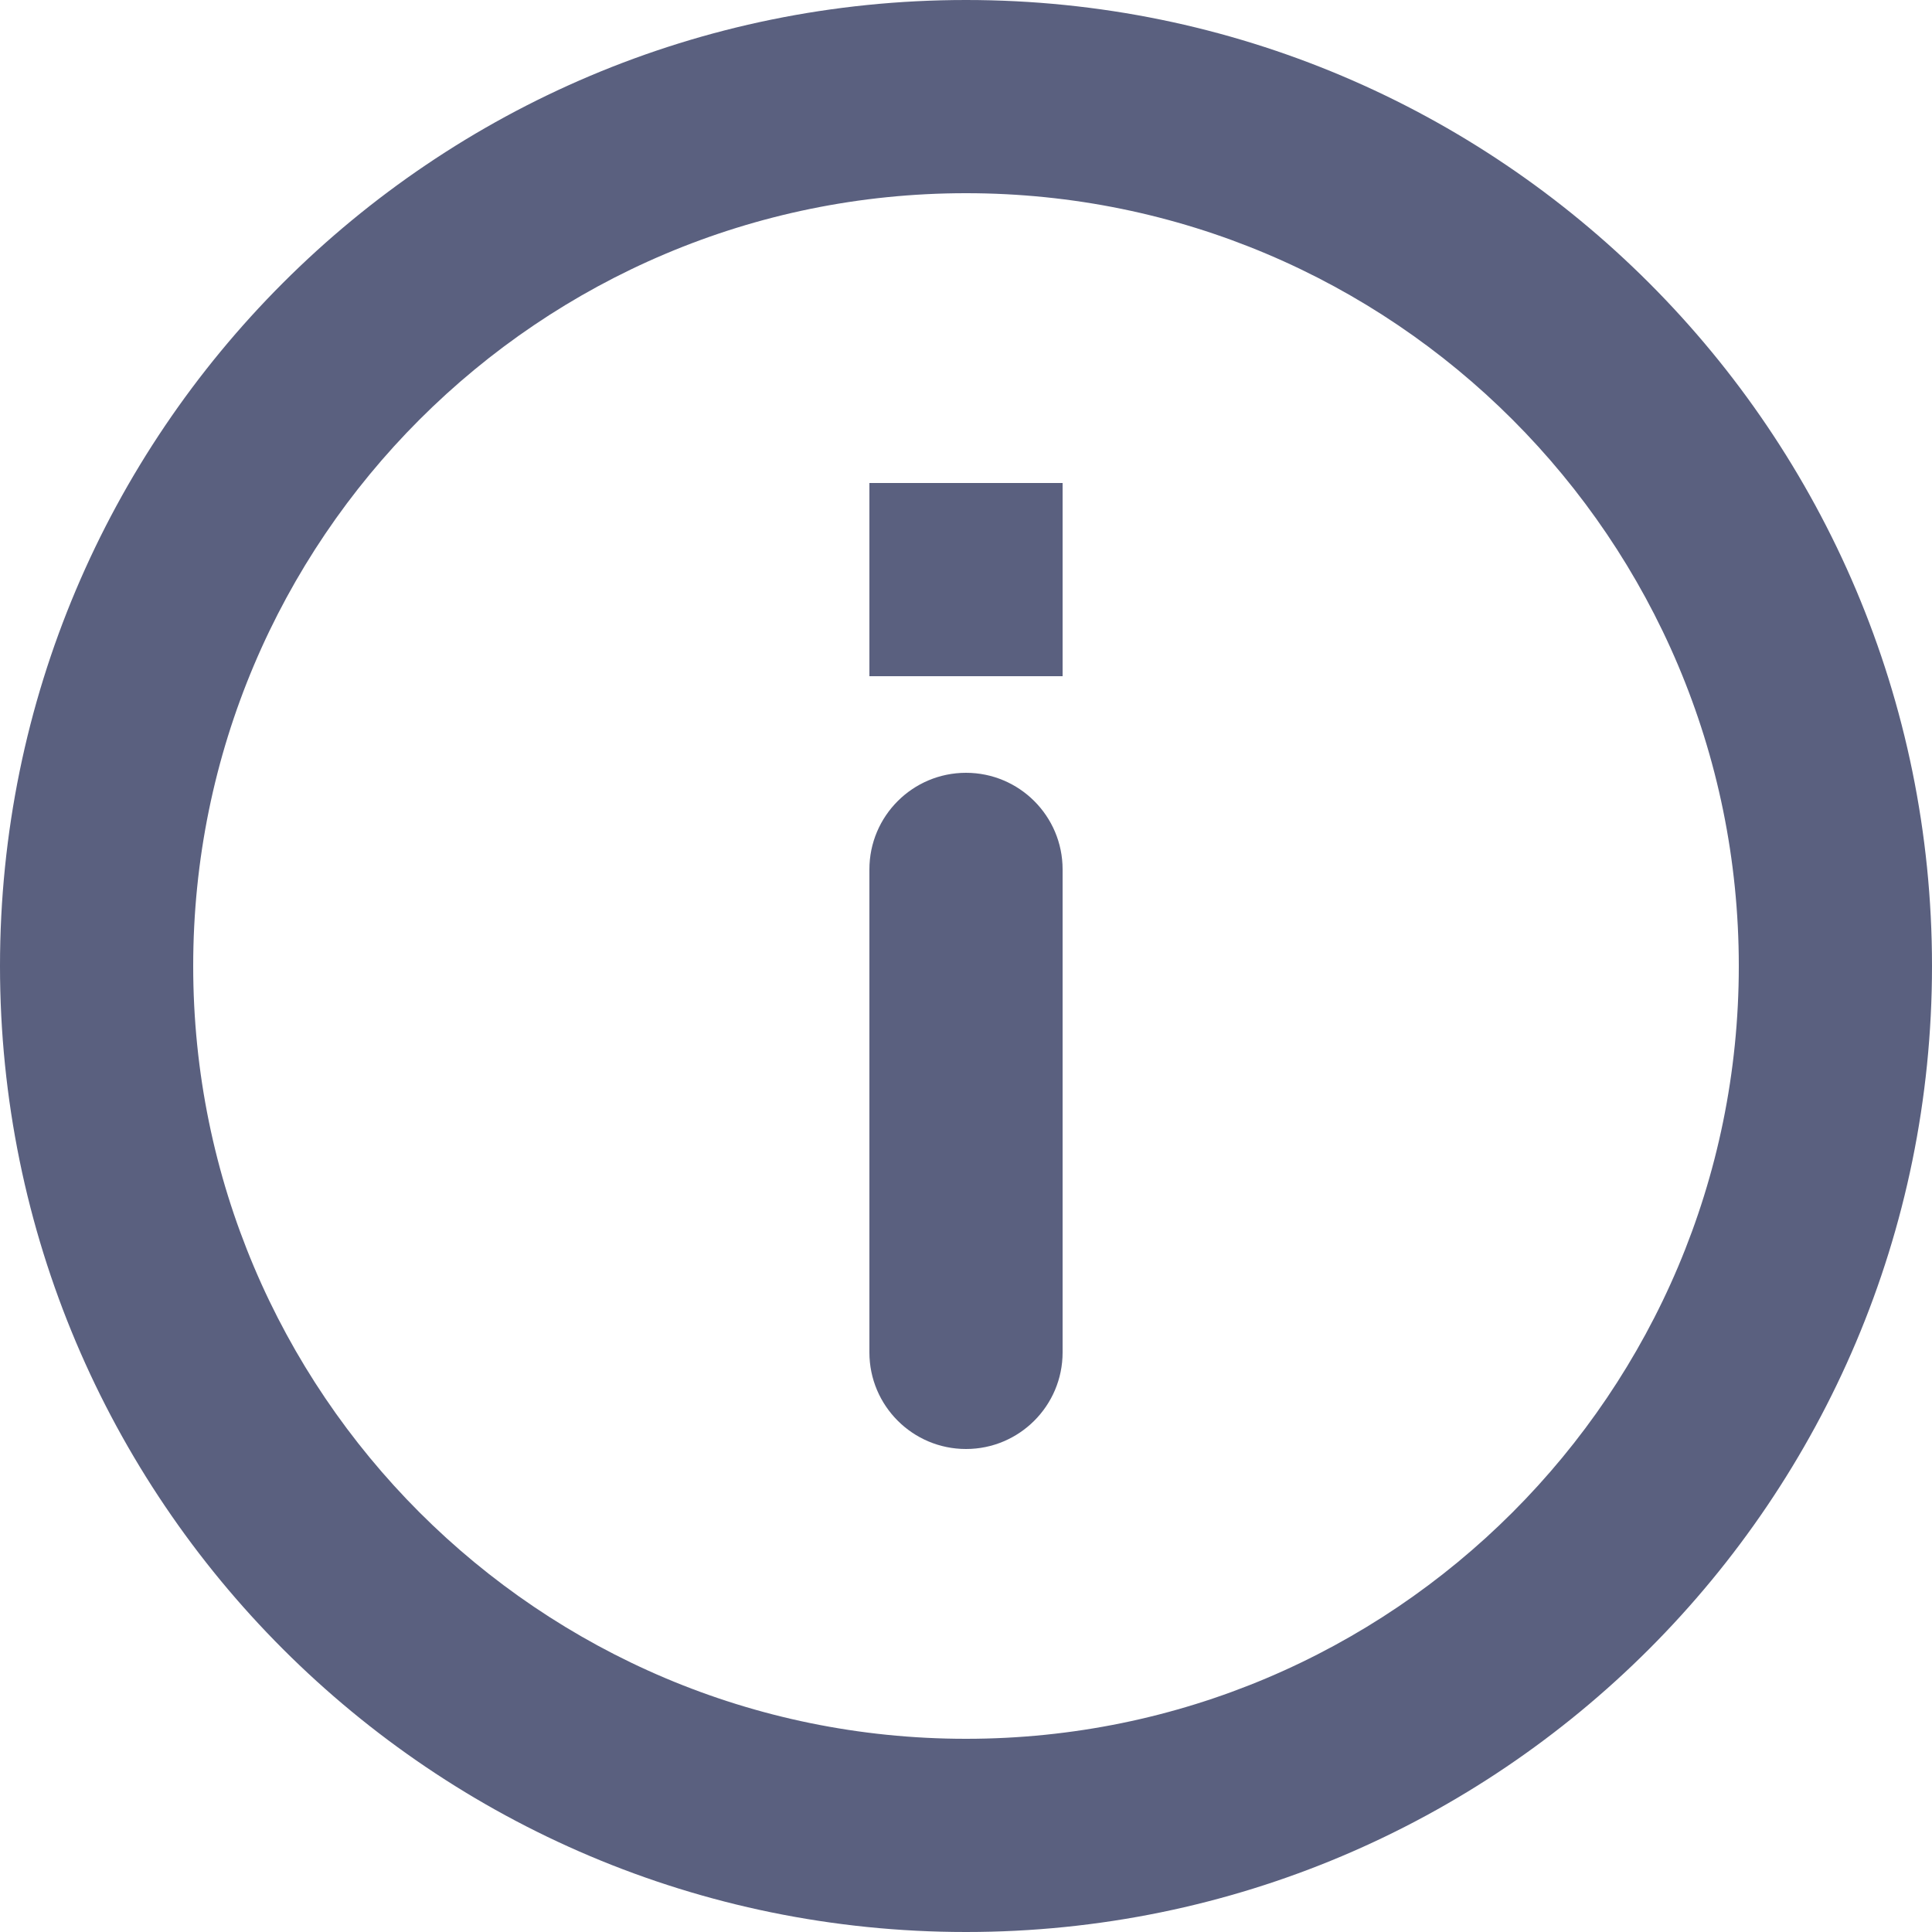
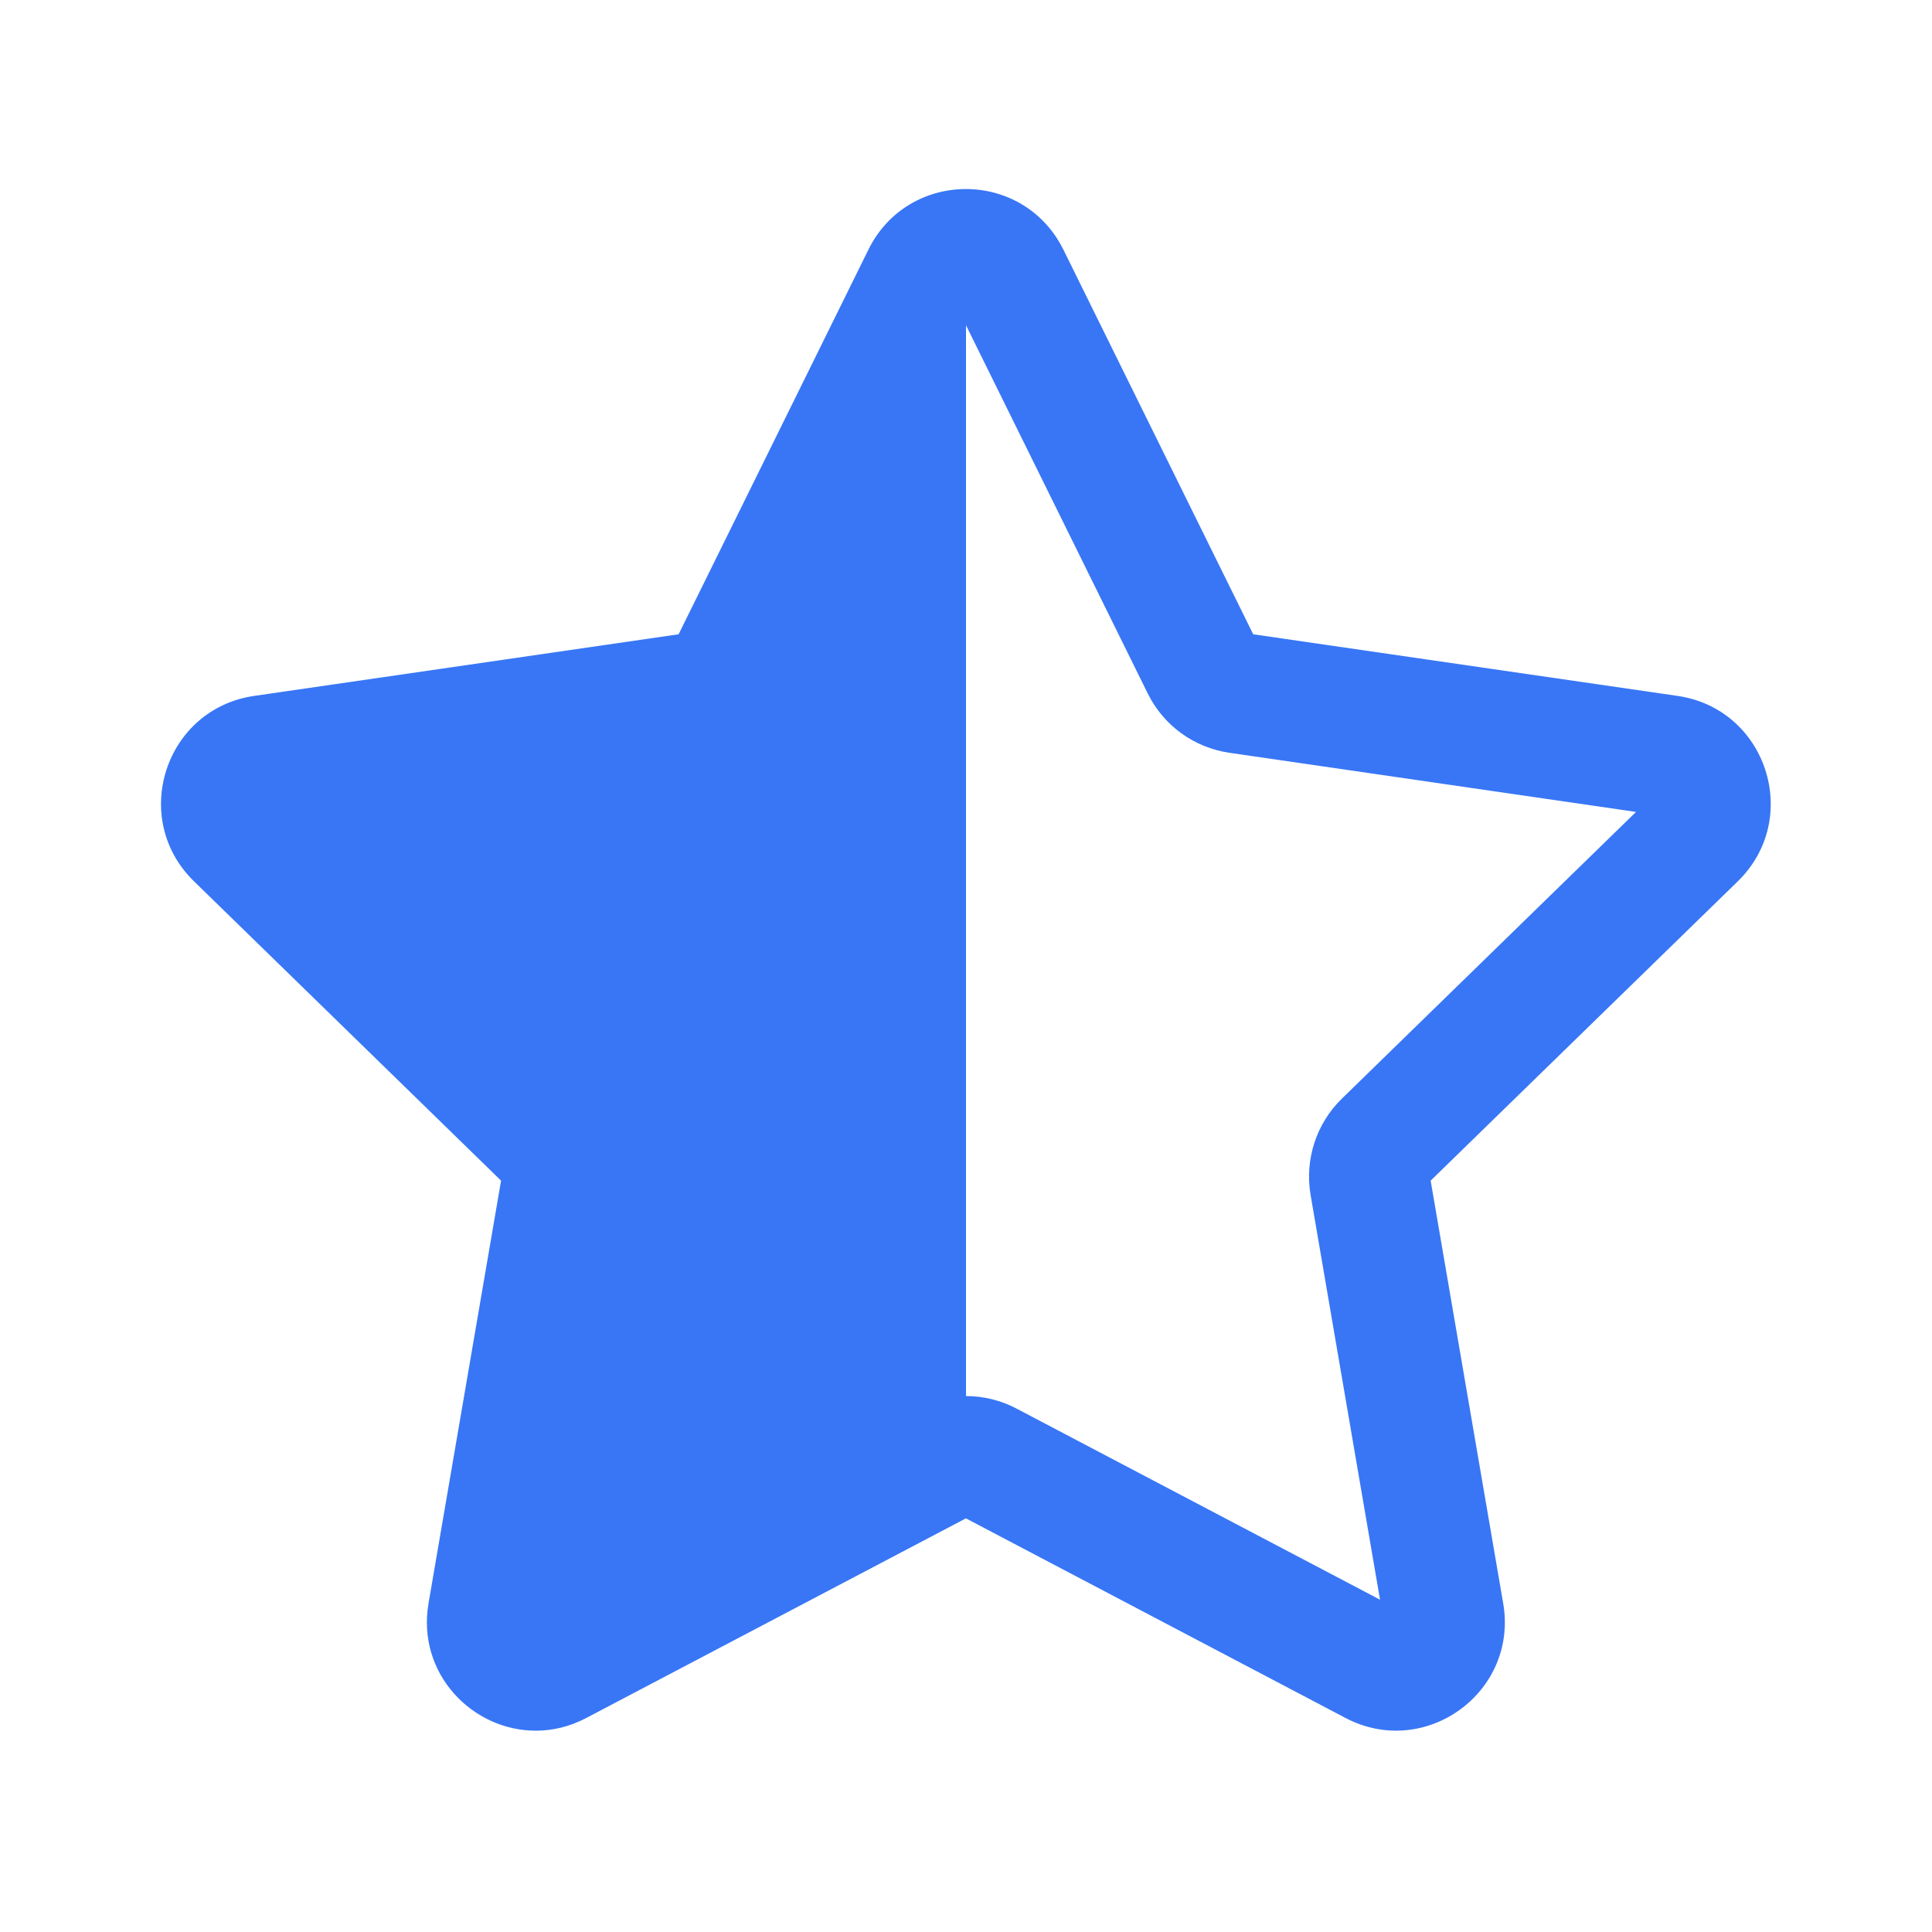
<svg xmlns="http://www.w3.org/2000/svg" width="20" height="20" viewBox="0 0 20 20" fill="none">
-   <path fill-rule="evenodd" clip-rule="evenodd" d="M10 0C15.523 0 20 4.477 20 10C20 15.523 15.523 20 10 20C4.477 20 0 15.523 0 10C0 4.477 4.477 0 10 0ZM10 2C5.582 2 2 5.582 2 10C2 14.418 5.582 18 10 18C14.418 18 18 14.418 18 10C18 5.582 14.418 2 10 2ZM10 8C10.552 8 11 8.448 11 9V14C11 14.552 10.552 15 10 15C9.448 15 9 14.552 9 14V9C9 8.448 9.448 8 10 8ZM10 5C10.138 5 11 5 11 5C11 5 11 5.862 11 6C11 6.276 11 7 11 7C11 7 10.276 7 10 7C9.724 7 9 7 9 7C9 7 9 6.276 9 6C9 5.724 9 5 9 5C9 5 9.724 5 10 5Z" fill="#5A607F" />
+   <path d="M9.999 1.957C9.598 1.957 9.196 2.166 8.99 2.584L7.025 6.566L2.631 7.204C1.708 7.338 1.34 8.472 2.008 9.123L5.187 12.222L4.436 16.598C4.312 17.326 4.89 17.916 5.546 17.916C5.719 17.916 5.898 17.875 6.07 17.784L9.999 15.718L13.928 17.784C14.754 18.218 15.719 17.517 15.561 16.598L14.81 12.222L17.99 9.123C18.657 8.472 18.289 7.338 17.366 7.204L12.973 6.566L11.008 2.584C10.801 2.167 10.4 1.957 9.999 1.957ZM10 14.452V3.367L11.881 7.178C12.044 7.51 12.361 7.74 12.728 7.793L16.936 8.405L13.891 11.373C13.626 11.631 13.505 12.004 13.567 12.369L14.286 16.56L10.522 14.581C10.359 14.495 10.179 14.452 10 14.452Z" fill="#3876F6" />
</svg>
